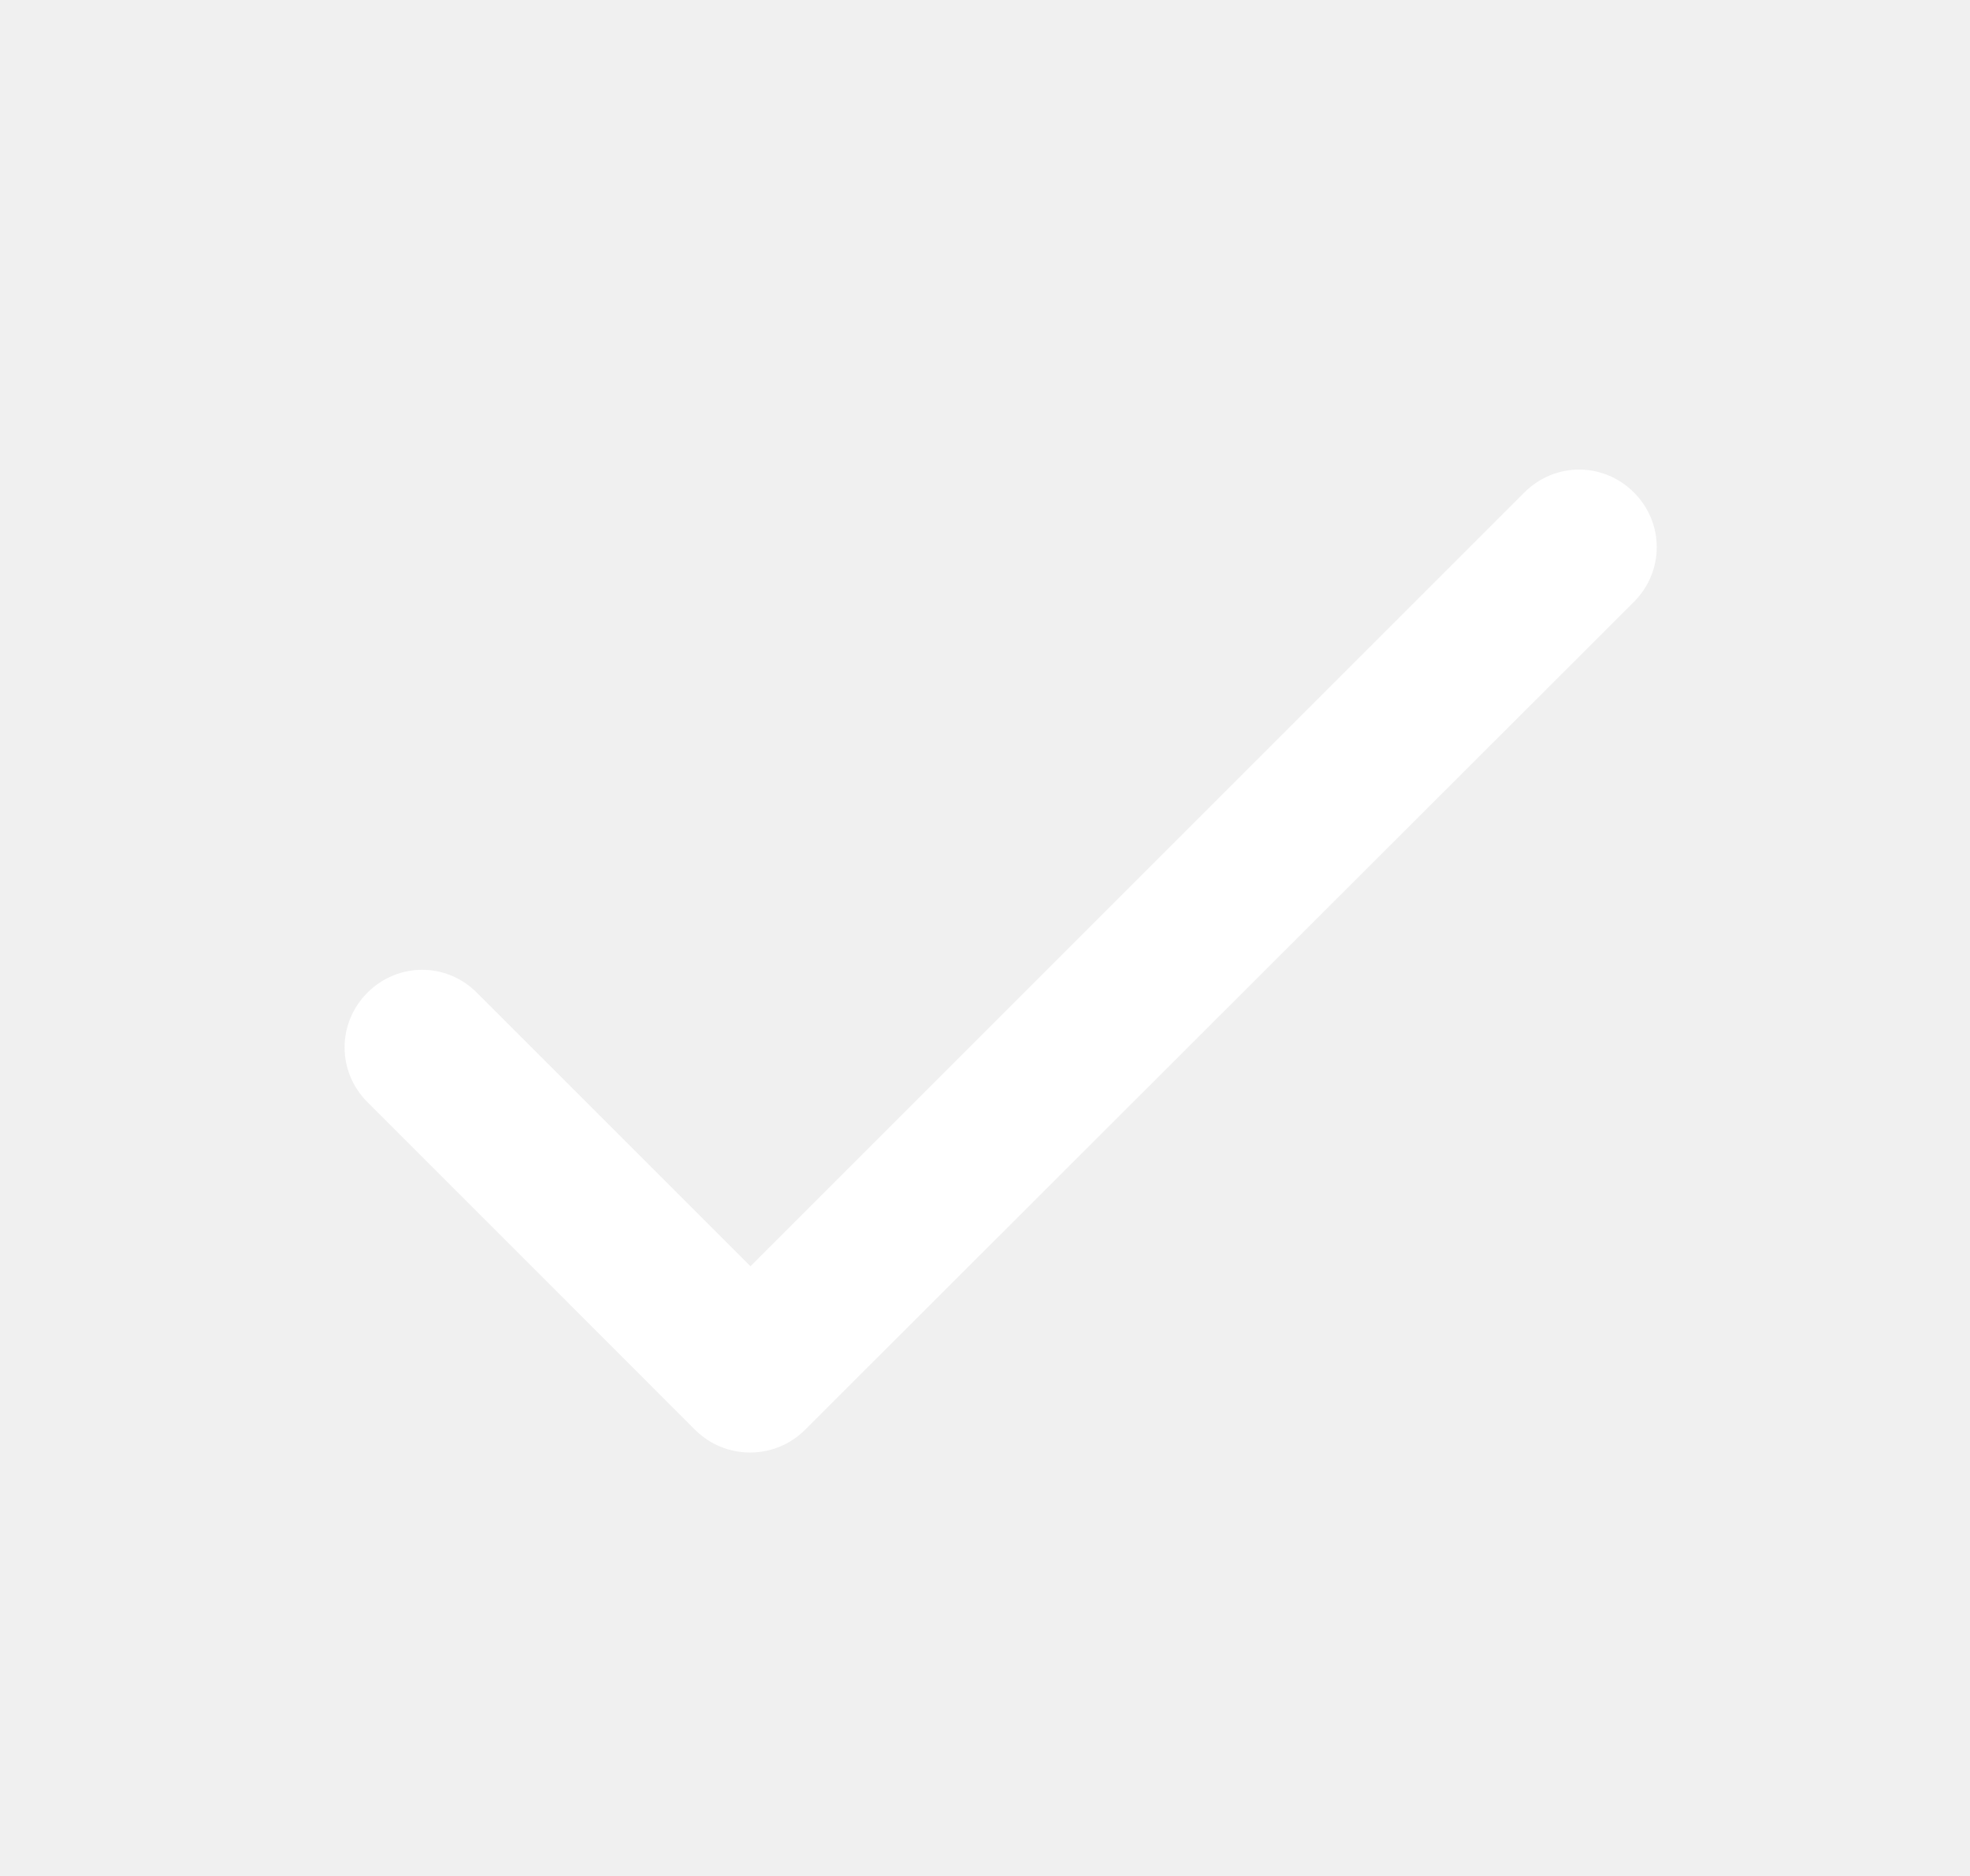
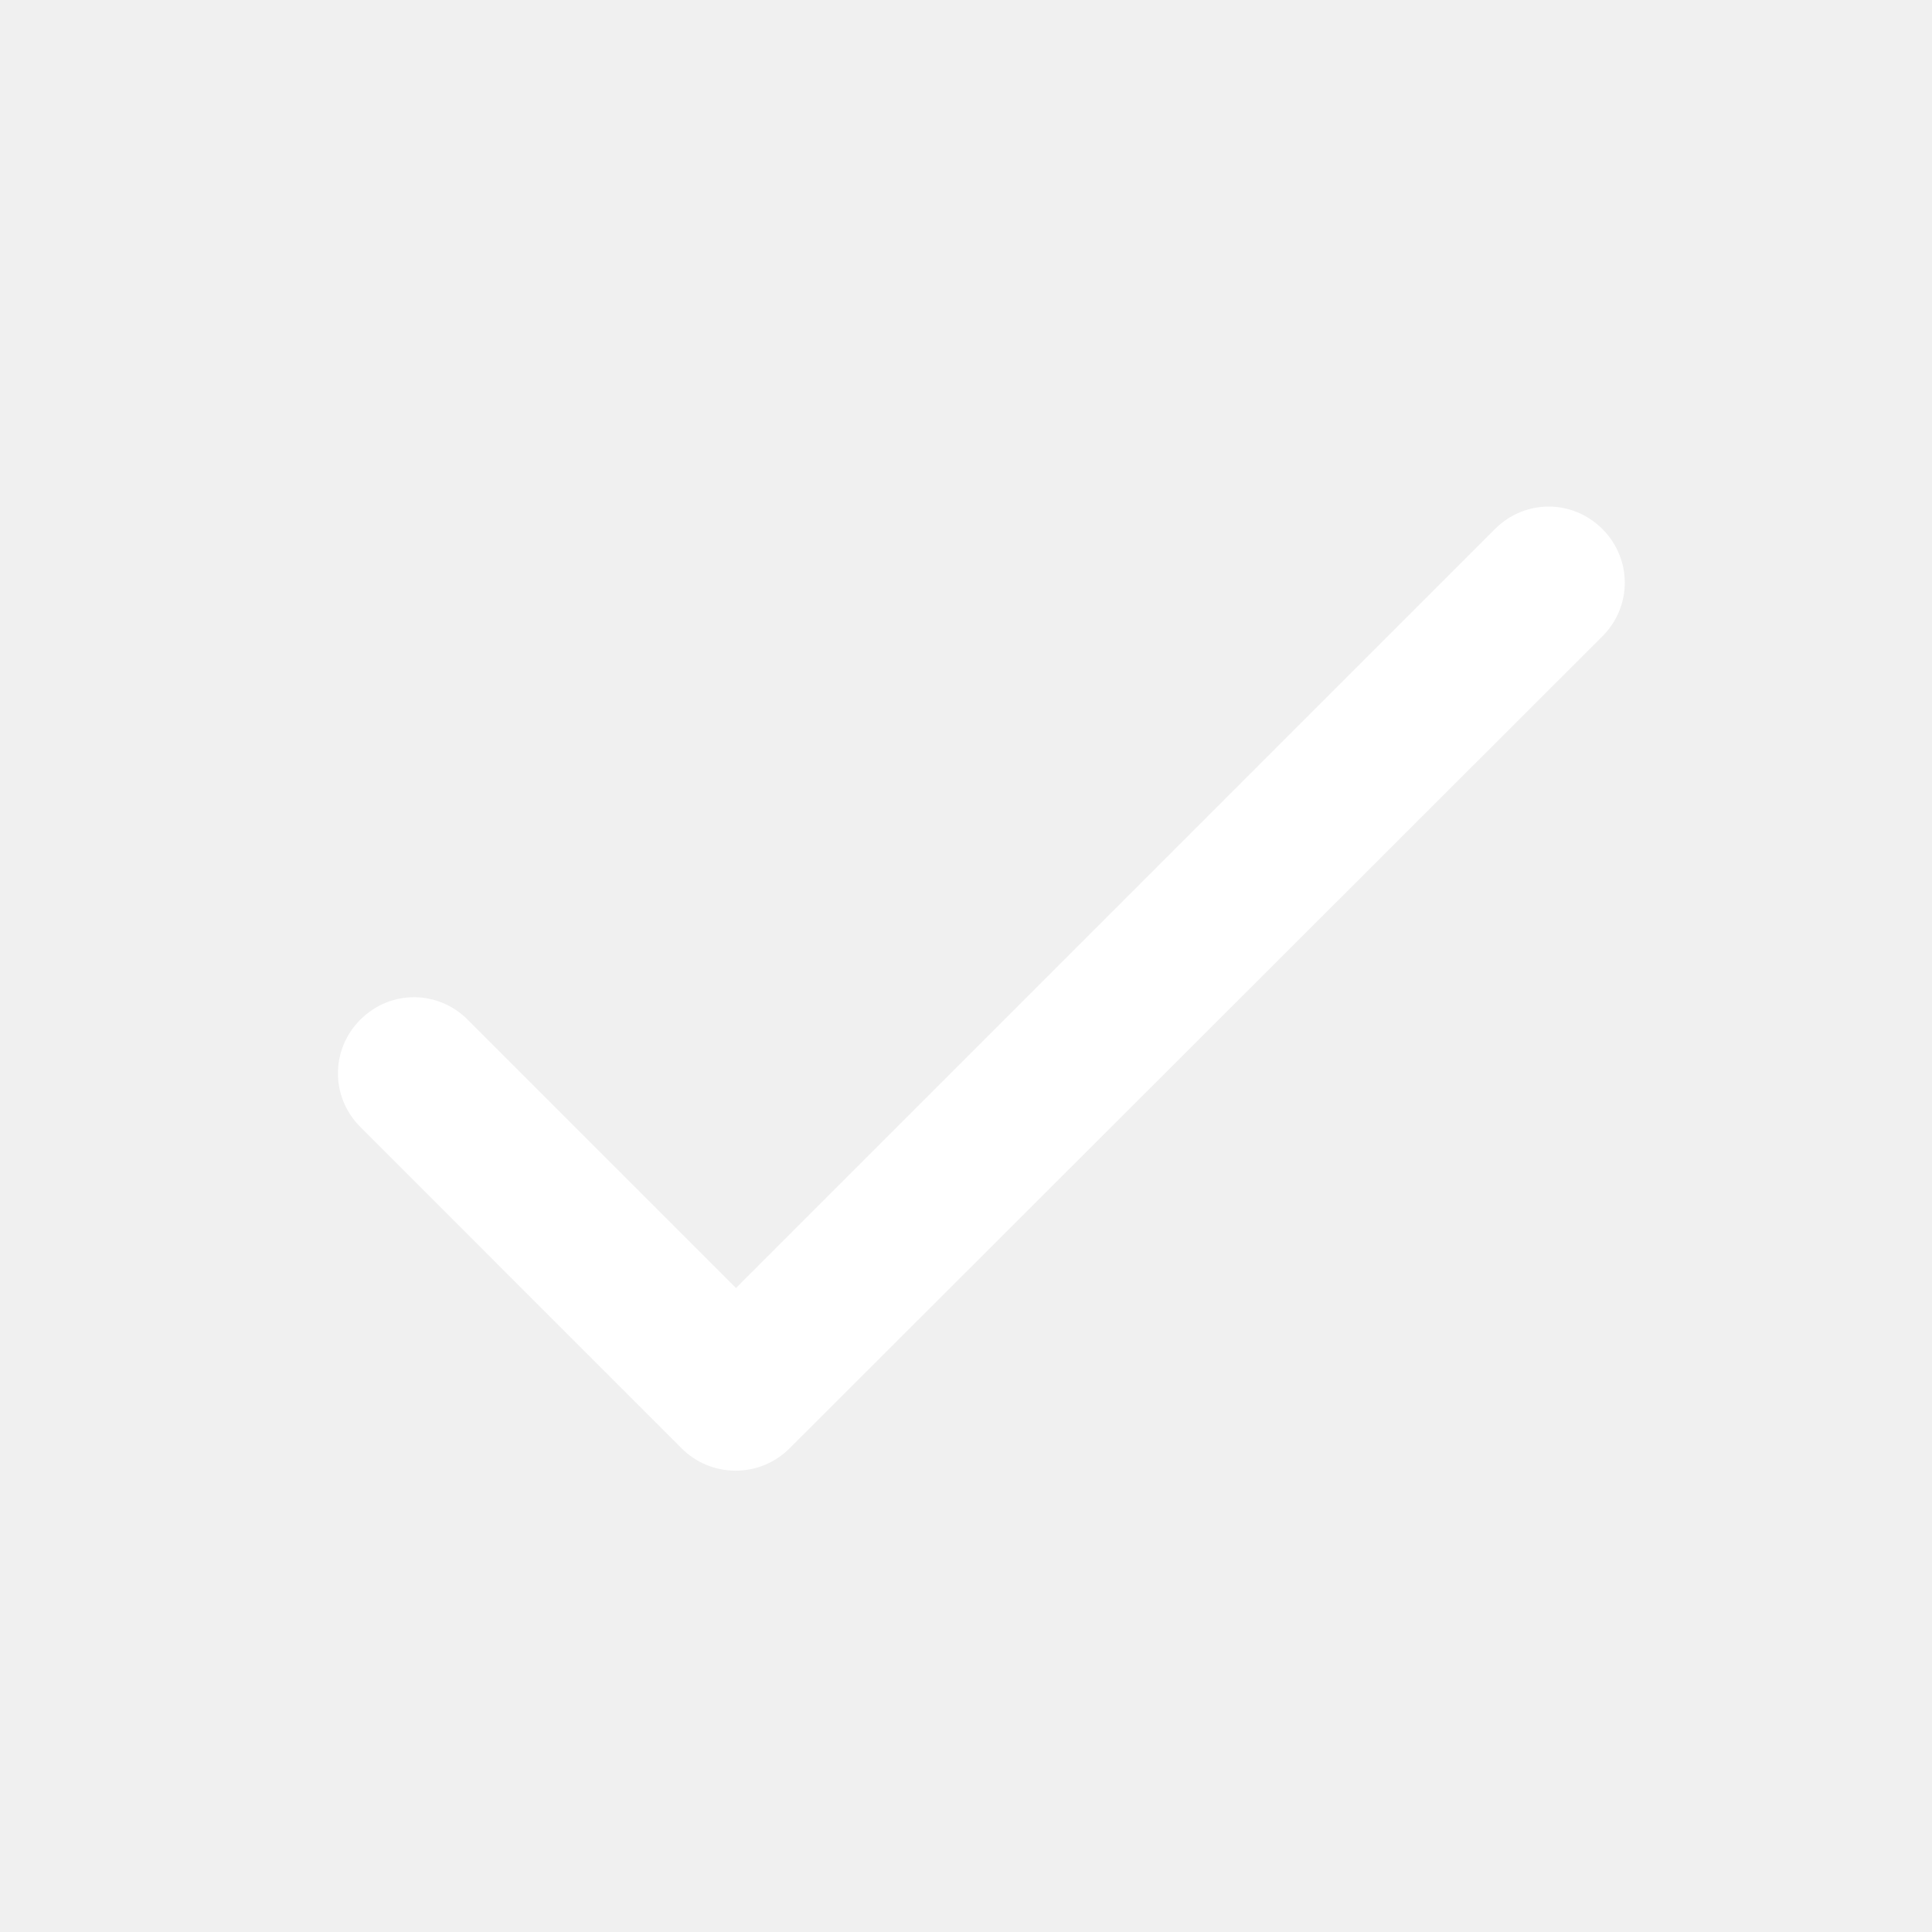
- <svg xmlns="http://www.w3.org/2000/svg" width="21" height="20" viewBox="0 0 21 20" fill="none">
+ <svg xmlns="http://www.w3.org/2000/svg" width="20" height="20" viewBox="0 0 21 20" fill="none">
  <g clip-path="url(#clip0_2801_1017)">
    <path d="M8 13.5L5.083 10.583C4.758 10.258 4.242 10.258 3.917 10.583C3.592 10.908 3.592 11.425 3.917 11.75L7.408 15.242C7.733 15.567 8.258 15.567 8.583 15.242L17.417 6.417C17.742 6.092 17.742 5.575 17.417 5.25C17.092 4.925 16.575 4.925 16.25 5.25L8 13.5Z" fill="white" />
  </g>
  <defs>
    <clipPath id="clip0_2801_1017">
      <rect width="20" height="20" fill="white" transform="translate(0.5)" />
    </clipPath>
  </defs>
</svg>
